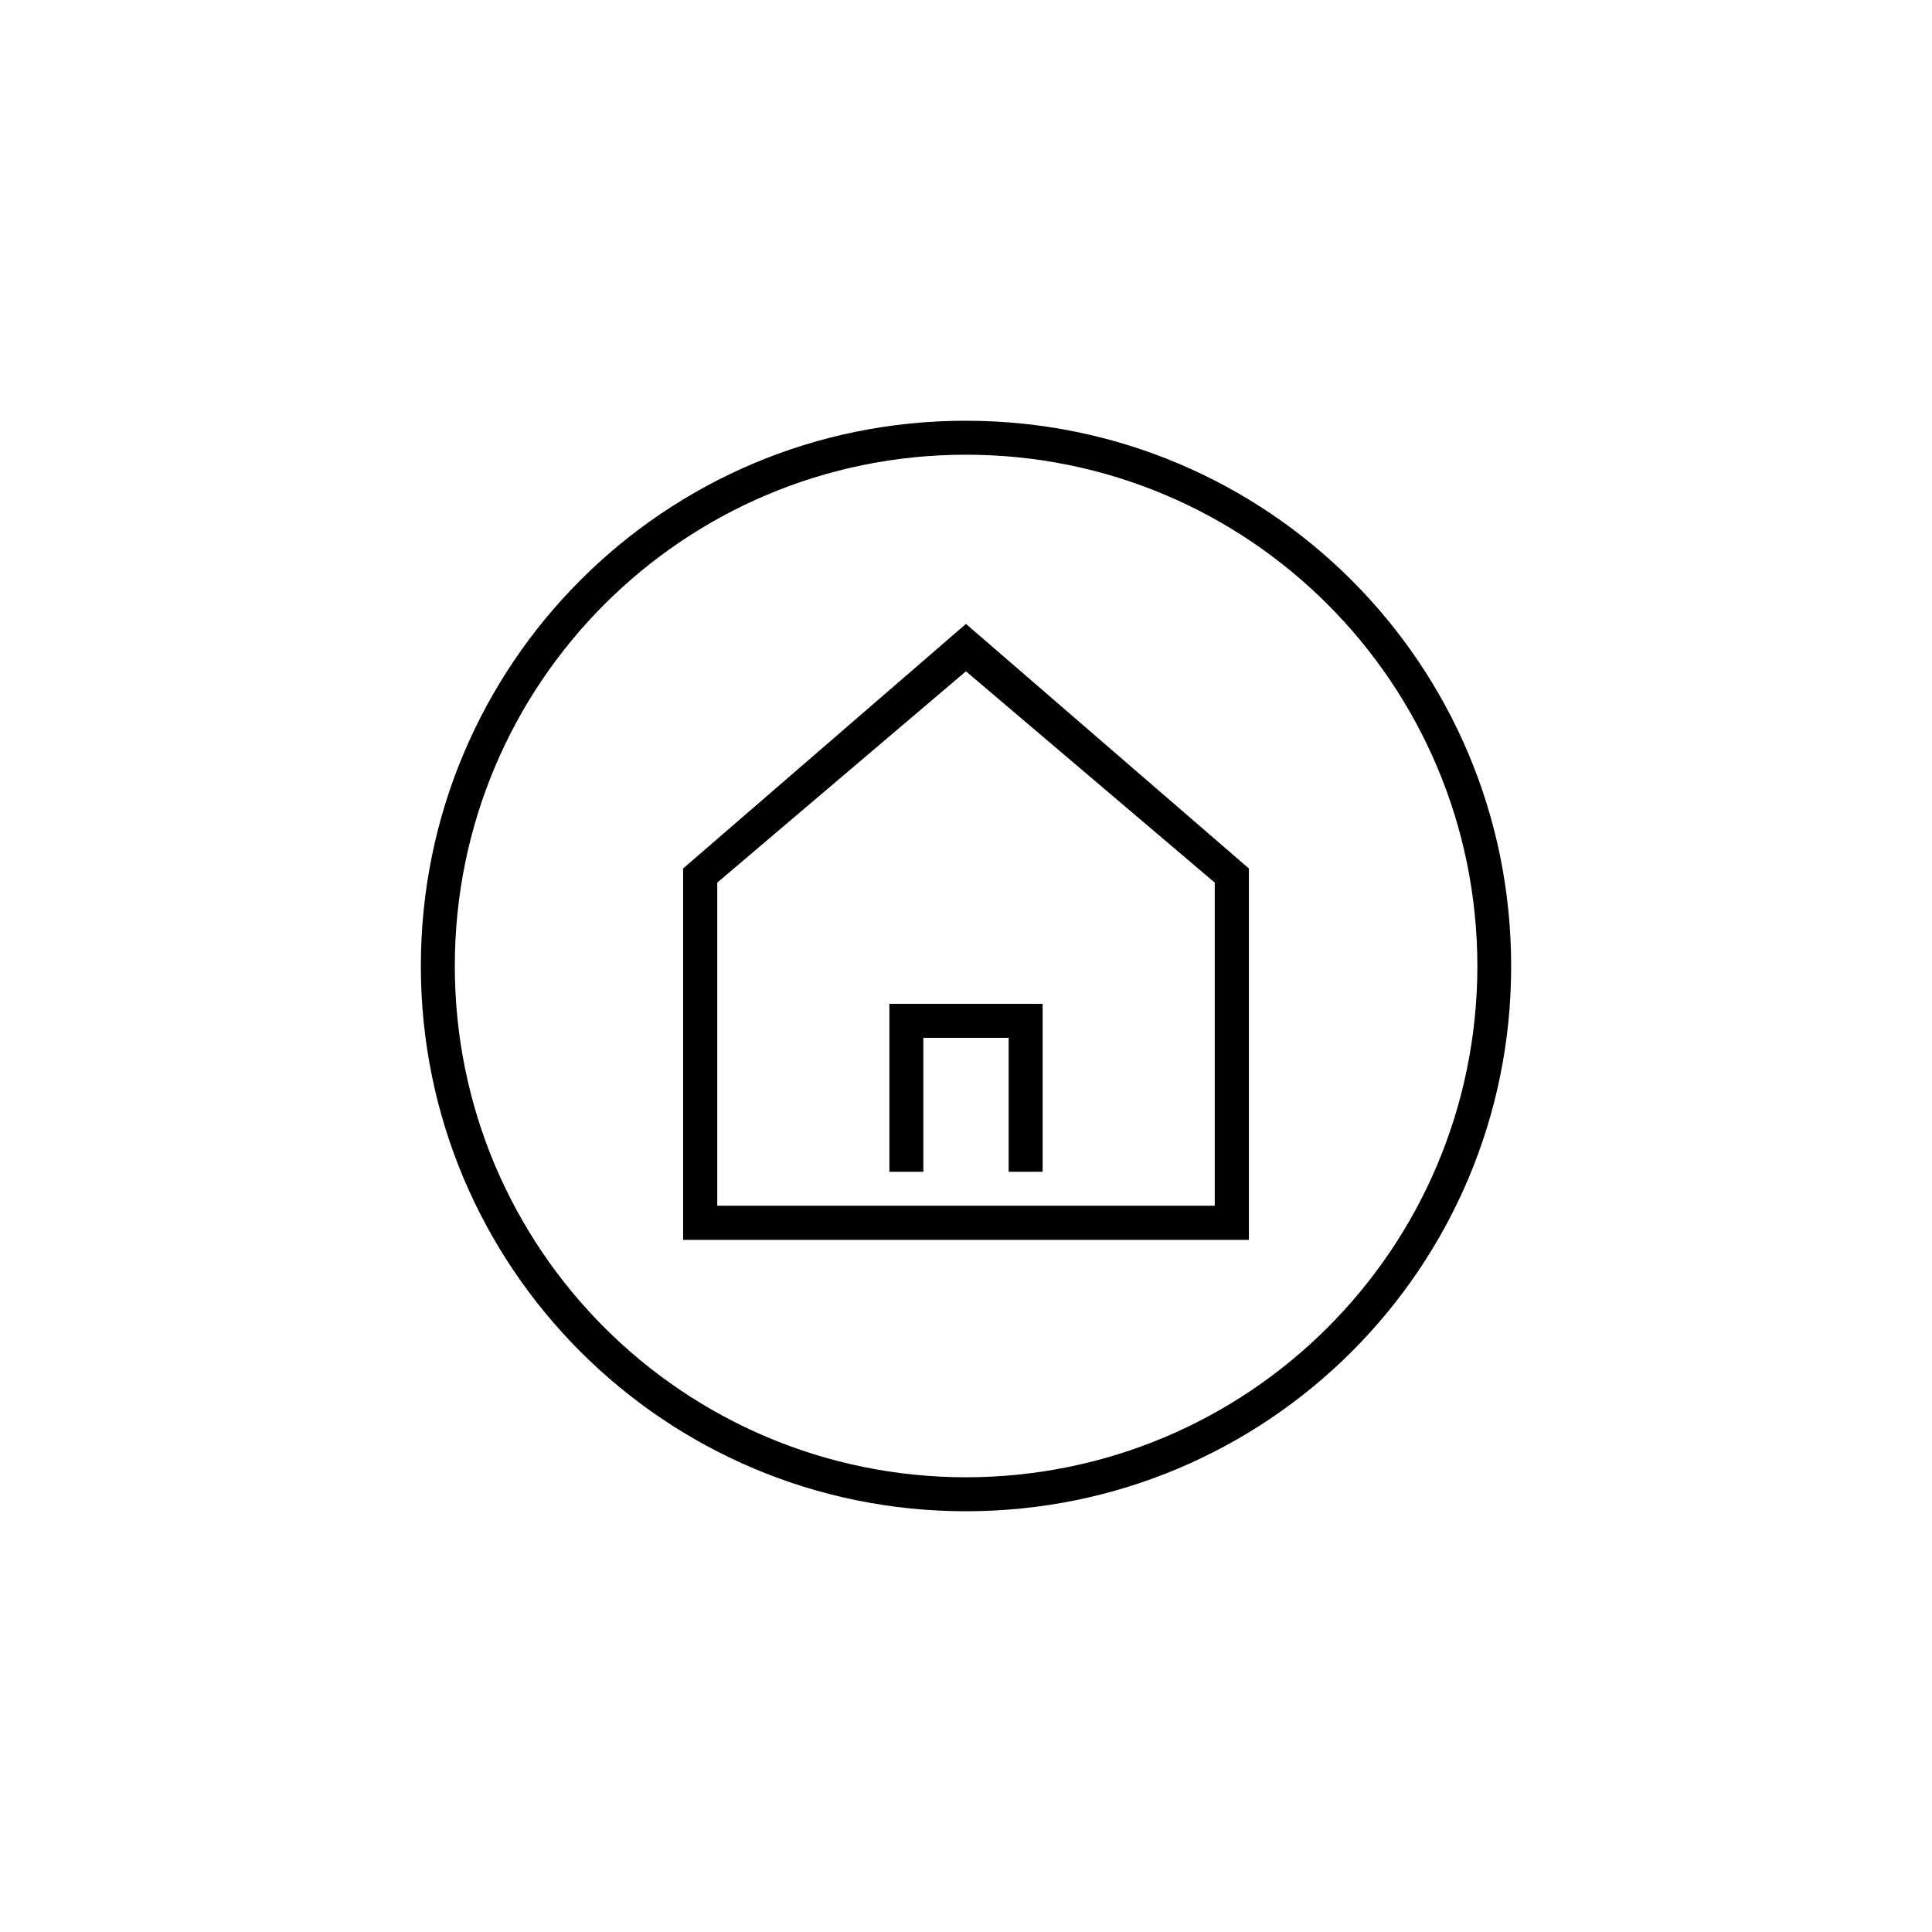
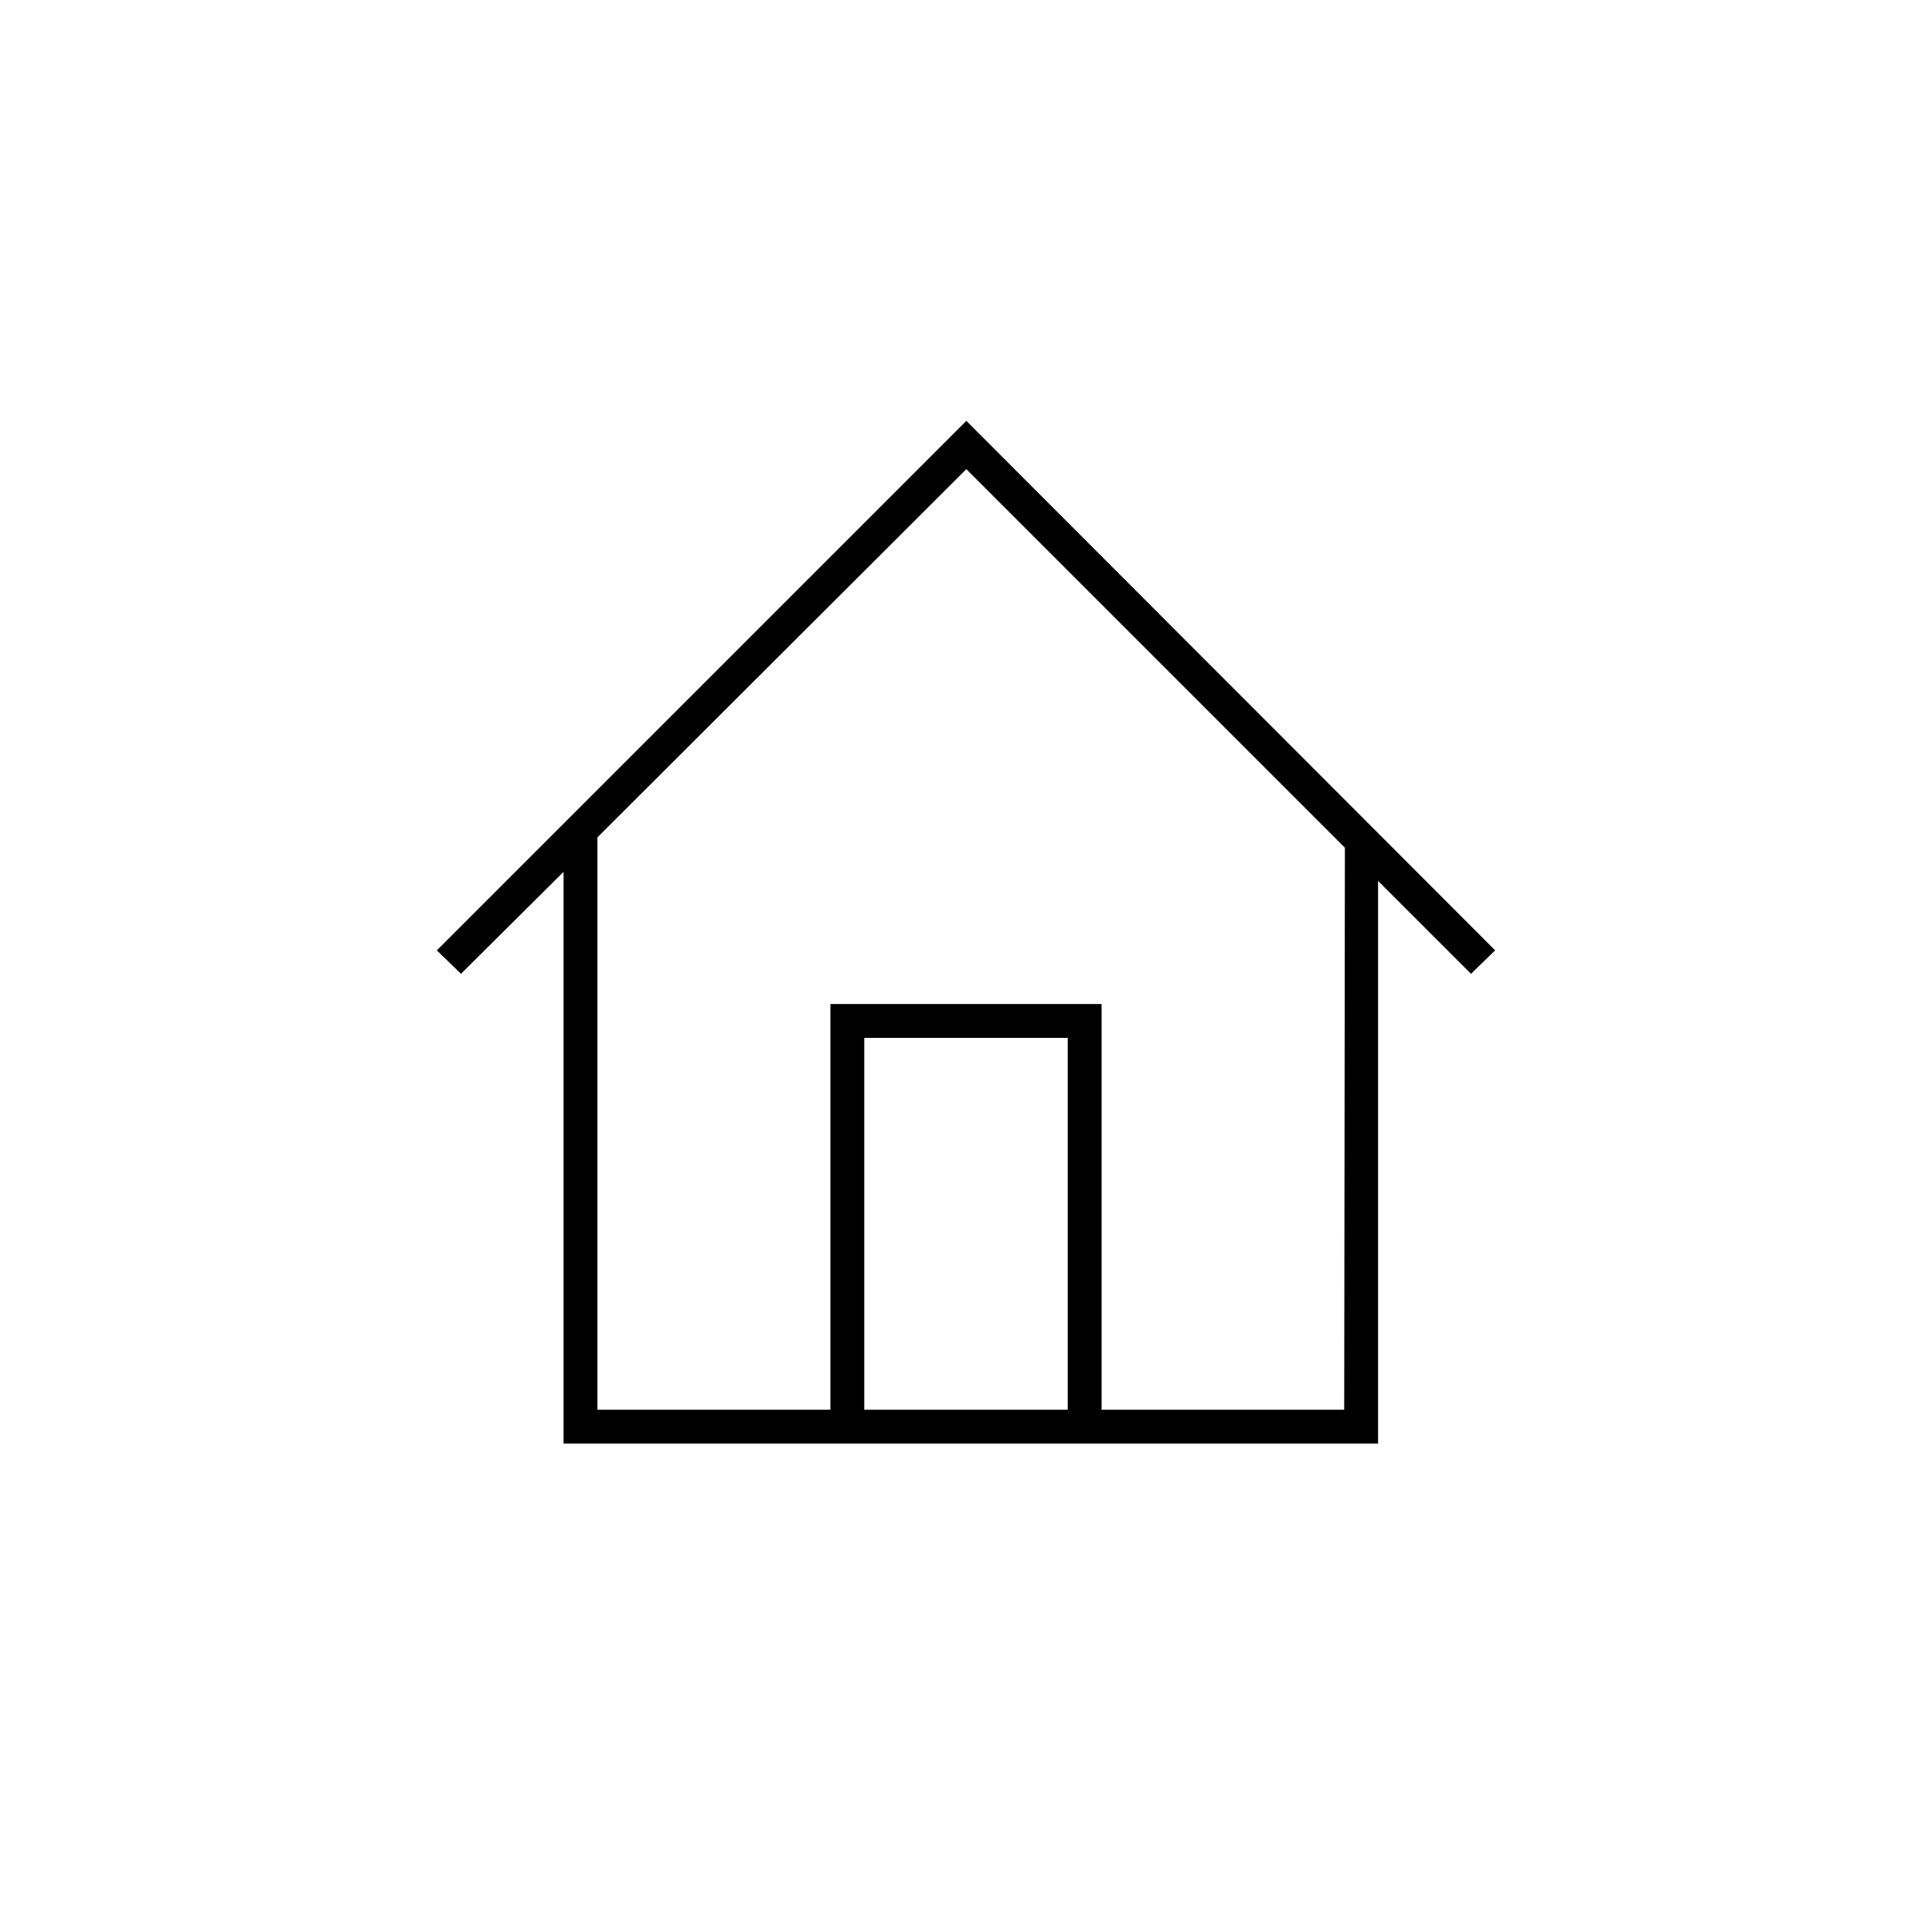
<svg xmlns="http://www.w3.org/2000/svg" xml:space="preserve" width="1.968in" height="1.968in" version="1.1" style="shape-rendering:geometricPrecision; text-rendering:geometricPrecision; image-rendering:optimizeQuality; fill-rule:evenodd; clip-rule:evenodd" viewBox="0 0 19685 19685">
  <defs>
    <style type="text/css">
   
-     .fil0 {fill:none}
-     .fil1 {fill:black}
+     .fil1 {fill:none}
+     .fil0 {fill:black}
   
  </style>
  </defs>
  <g id="Layer_x0020_1">
-     <g id="_2982906175328">
-       <polygon class="fil0" points="0,0 19685,0 19685,19685 0,19685 " />
-       <path class="fil1" d="M9842 4287c-3073,-3 -5554,2485 -5554,5556 0,3069 2483,5555 5554,5555 3070,0 5558,-2483 5555,-5555 0,-3074 -2482,-5556 -5555,-5556zm-2534 4706l0 3292 5069 0 0 -3292 -2535 -2153 -2534 2153zm1754 1235l1561 0 0 1711 -346 0 0 -1365 -869 0 0 1365 -346 0 0 -1711zm780 -3871l2883 2492 0 3784 -5765 0 0 -3784 2882 -2492zm0 8695c-2879,-3 -5208,-2329 -5208,-5209 0,-2880 2328,-5210 5208,-5210 2881,0 5208,2329 5211,5210 -3,2881 -2331,5206 -5211,5209z" />
+     <g id="_2508998901920">
+       <path class="fil0" d="M14041 14708l0 -5733 947 947 246 -239 -5388 -5395 -5395 5395 246 239 1045 -1039 0 5825 8299 0zm-3162 -344l-2073 0 0 -3789 2073 0 0 3789zm-2418 0l-2374 0 0 -5832 3759 -3752 3857 3857 -7 5727 -2472 0 0 -4134 -2763 0 0 4134z" />
+       <polygon class="fil1" points="0,19685 19685,19685 19685,0 0,0 " />
    </g>
  </g>
</svg>
